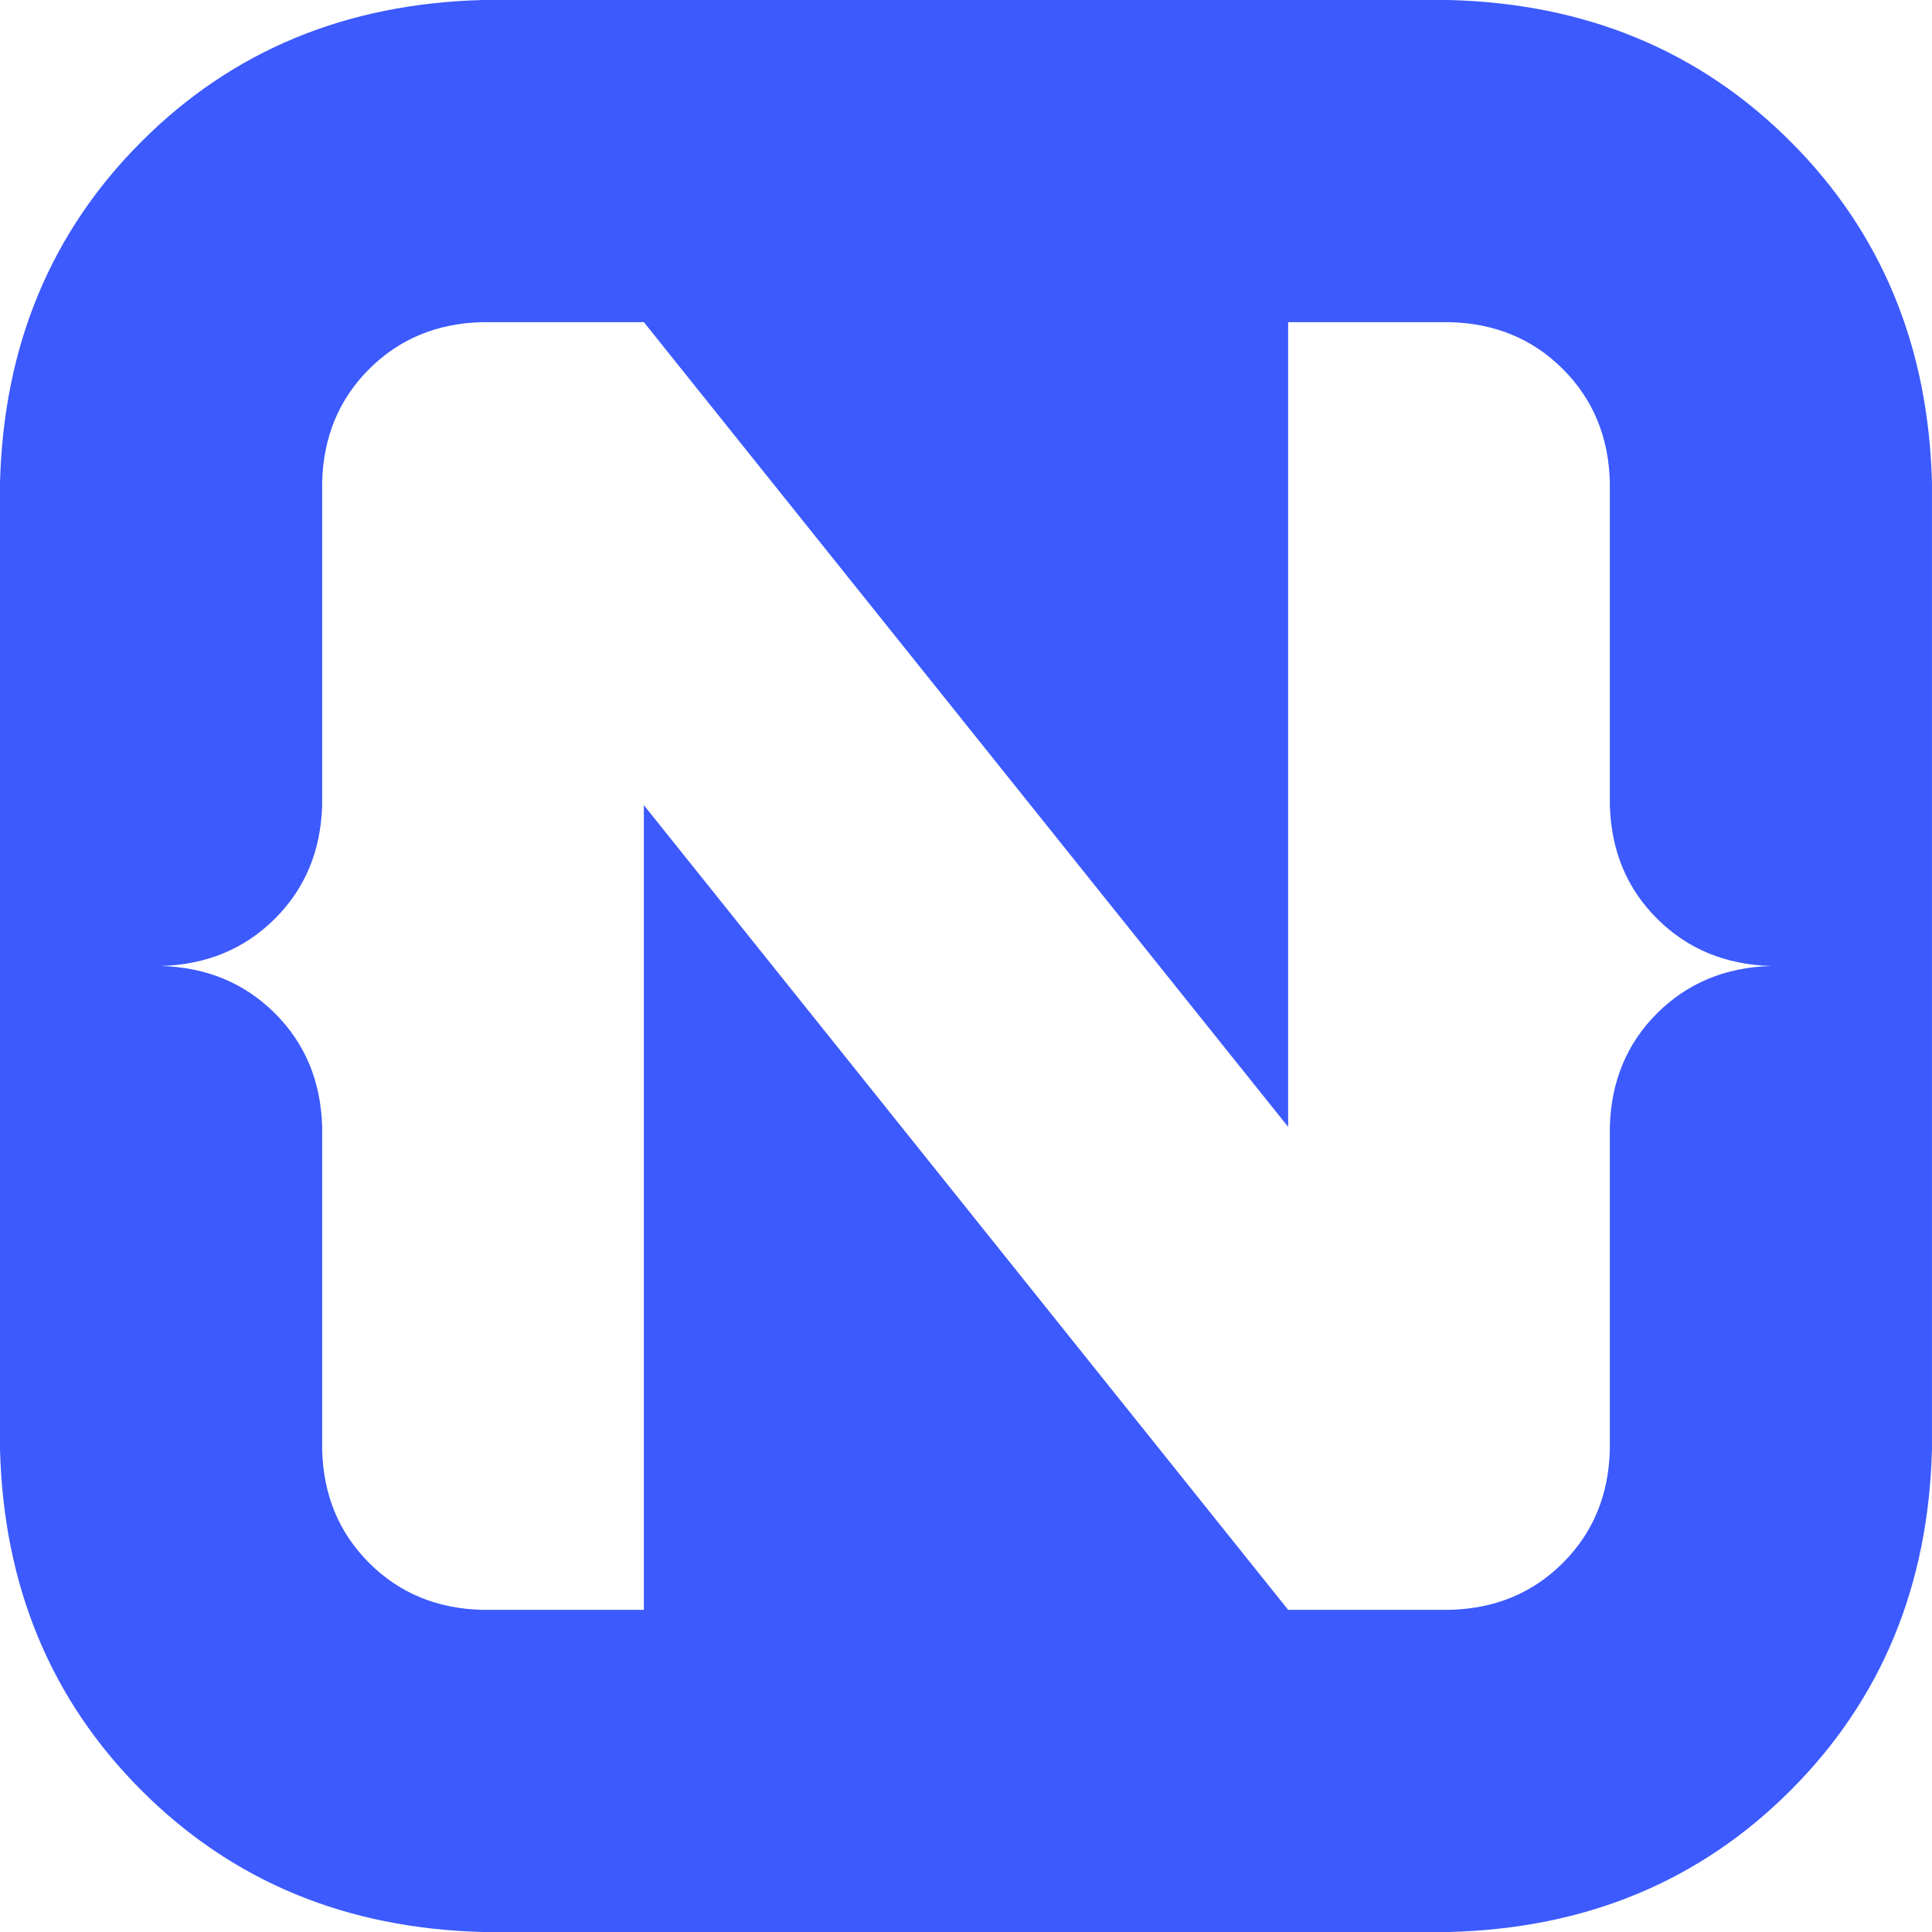
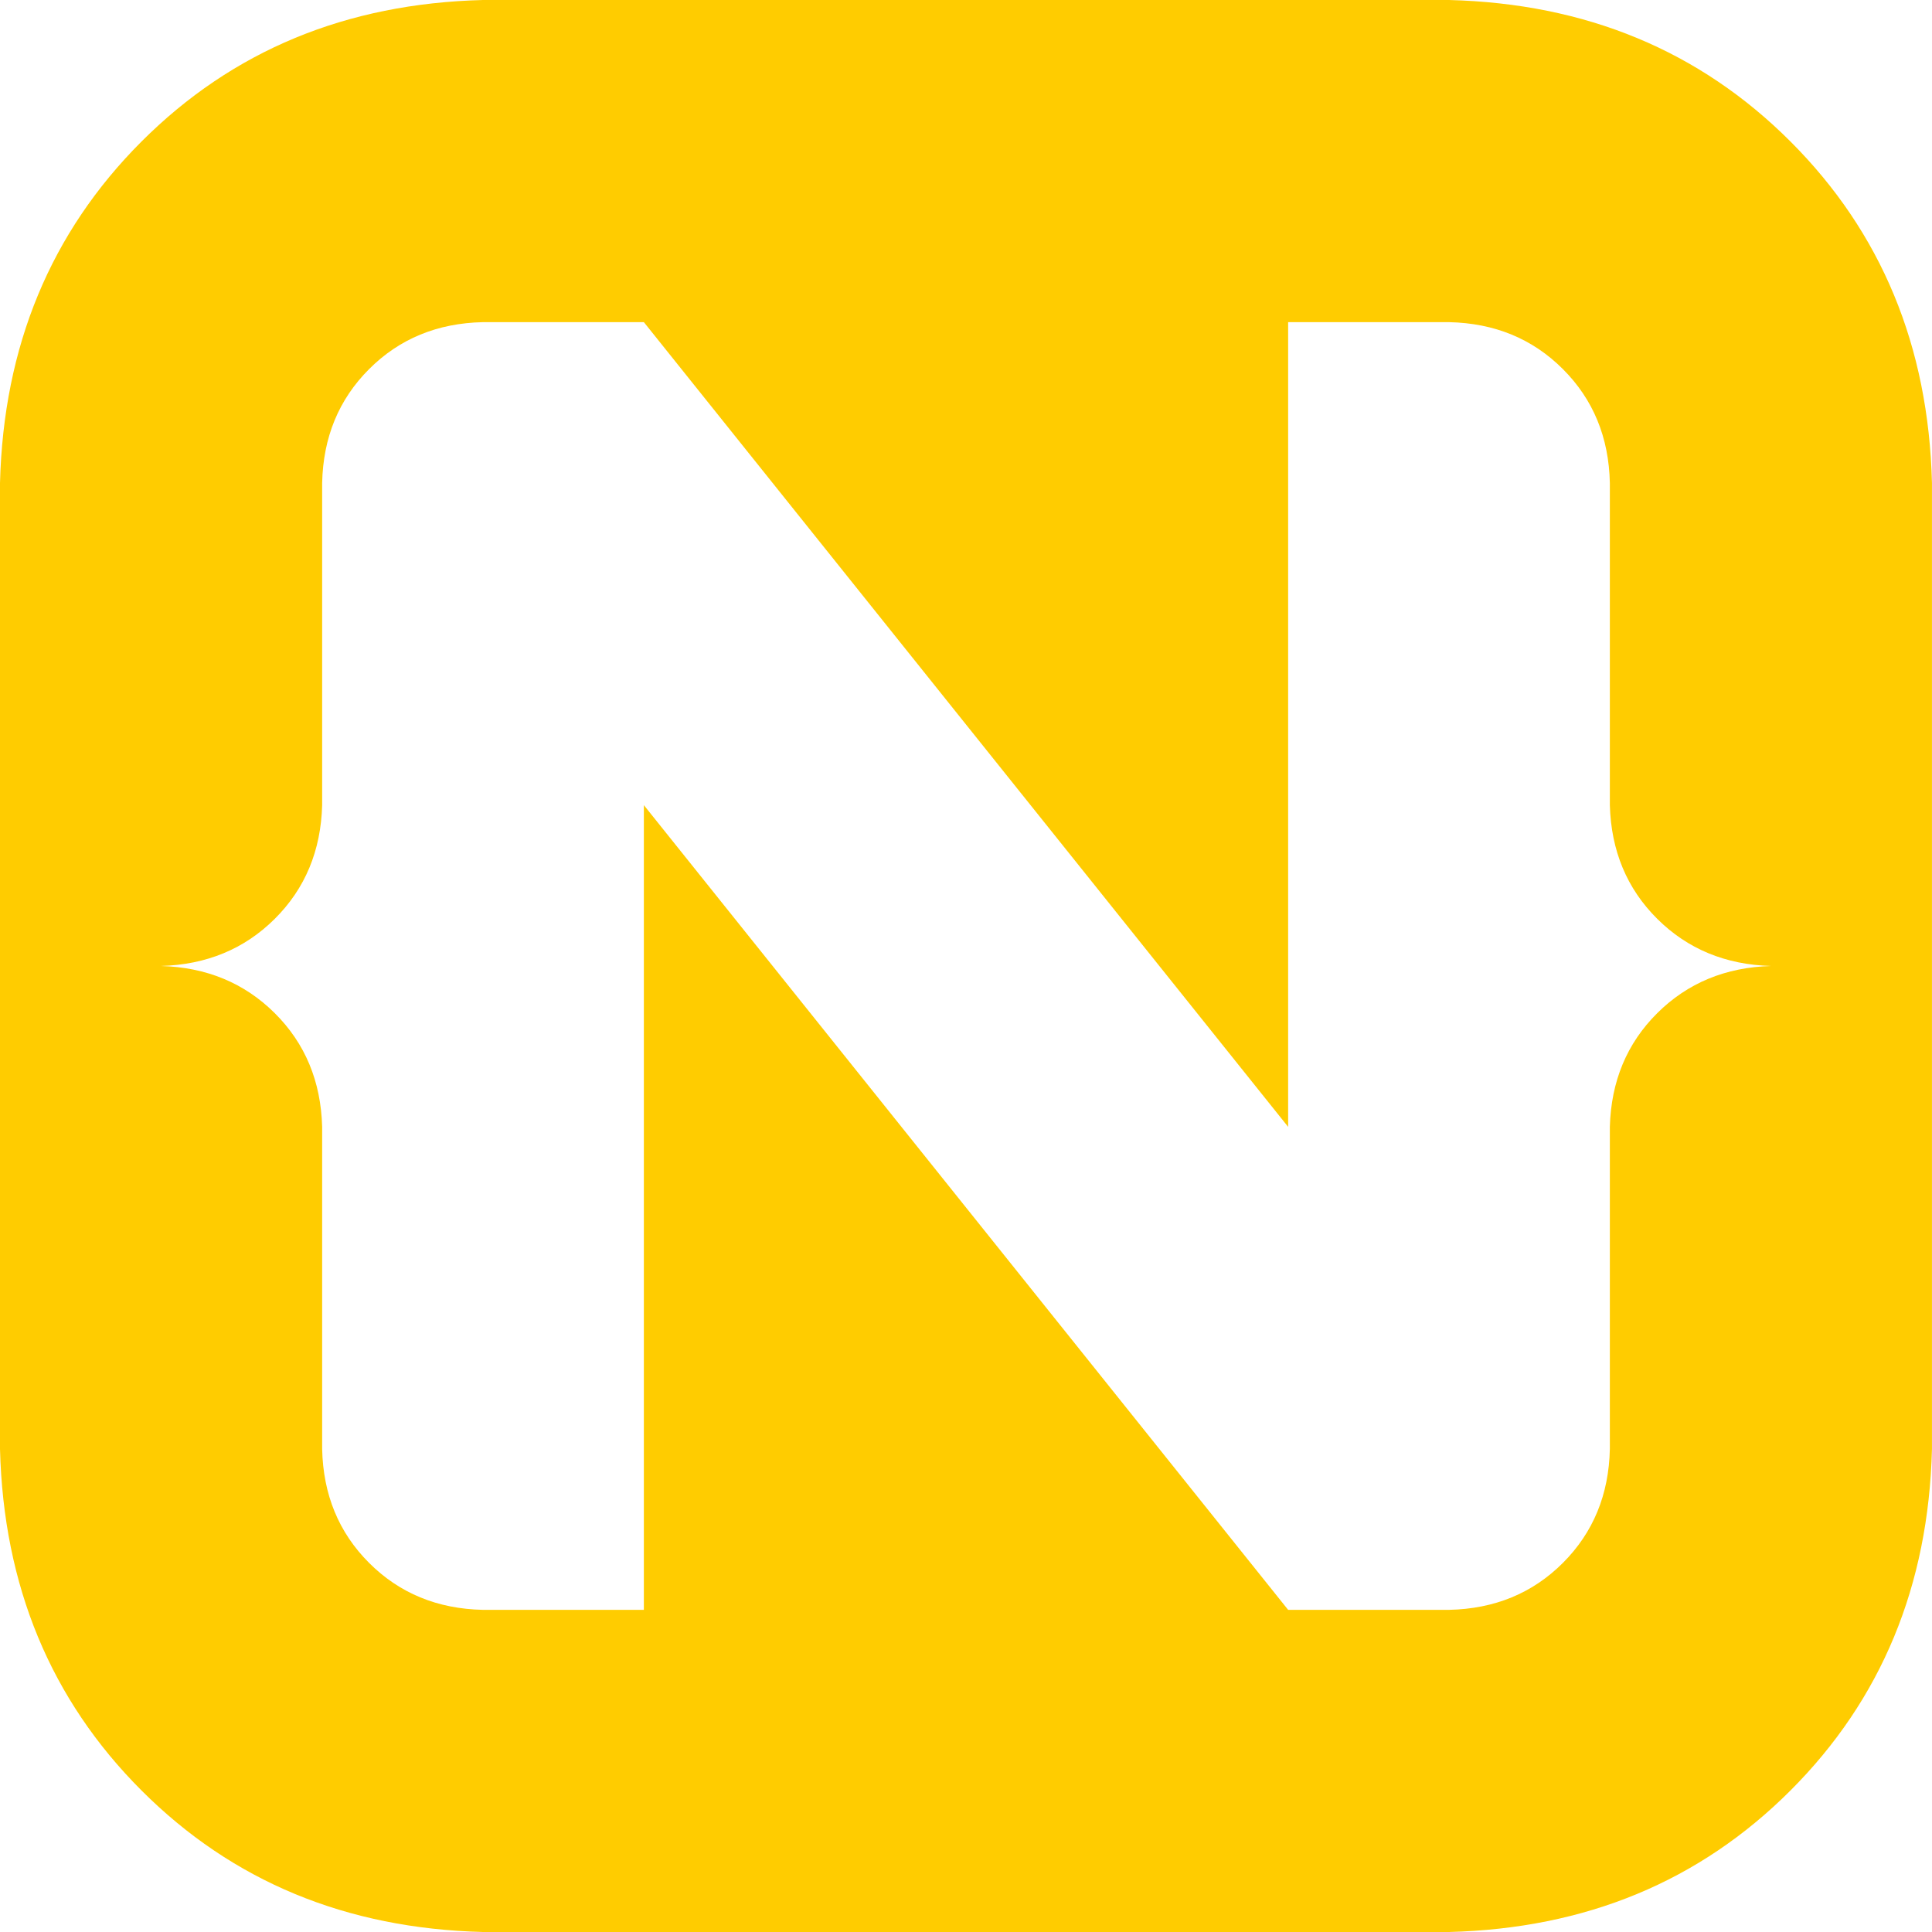
<svg xmlns="http://www.w3.org/2000/svg" width="256px" height="256px" viewBox="0 0 256 256" version="1.1" preserveAspectRatio="xMidYMid">
  <g>
-     <path d="M237.248,18.752 C249.289,30.792 255.539,45.874 255.996,63.999 L255.996,192.001 C255.539,210.121 249.289,225.208 237.248,237.248 C225.208,249.289 210.121,255.539 191.997,256 L63.999,256 C45.874,255.539 30.792,249.289 18.752,237.248 C6.711,225.208 0.461,210.121 0,192.001 L0,63.999 C0.461,45.874 6.711,30.792 18.752,18.752 C30.792,6.711 45.874,0.461 63.999,0 L191.997,0 C210.121,0.461 225.208,6.711 237.248,18.752 L237.248,18.752 L237.248,18.752 Z M219.593,121.752 C215.57,117.75 213.479,112.728 213.313,106.686 L213.313,63.999 C213.185,57.957 211.111,52.927 207.092,48.908 C203.073,44.885 198.038,42.815 191.997,42.687 L170.685,42.687 L170.685,149.314 L85.315,42.687 L63.999,42.687 C57.957,42.815 52.927,44.885 48.908,48.908 C44.885,52.927 42.815,57.957 42.687,63.999 L42.687,106.686 C42.521,112.728 40.43,117.75 36.407,121.752 C32.388,125.749 27.357,127.831 21.316,127.998 C27.357,128.169 32.388,130.251 36.407,134.248 C40.43,138.25 42.521,143.272 42.687,149.314 L42.687,192.001 C42.815,198.038 44.885,203.073 48.908,207.092 C52.927,211.111 57.957,213.185 63.999,213.313 L85.315,213.313 L85.315,106.686 L170.685,213.313 L191.997,213.313 C198.038,213.185 203.073,211.111 207.092,207.092 C211.111,203.073 213.185,198.038 213.313,192.001 L213.313,149.314 C213.479,143.272 215.57,138.25 219.593,134.248 C223.612,130.251 228.643,128.169 234.684,127.998 C228.643,127.831 223.612,125.749 219.593,121.752 L219.593,121.752 L219.593,121.752 Z" fill="#3C5AFD" />
+     <path d="M237.248,18.752 C249.289,30.792 255.539,45.874 255.996,63.999 L255.996,192.001 C255.539,210.121 249.289,225.208 237.248,237.248 C225.208,249.289 210.121,255.539 191.997,256 L63.999,256 C45.874,255.539 30.792,249.289 18.752,237.248 C6.711,225.208 0.461,210.121 0,192.001 L0,63.999 C0.461,45.874 6.711,30.792 18.752,18.752 C30.792,6.711 45.874,0.461 63.999,0 L191.997,0 C210.121,0.461 225.208,6.711 237.248,18.752 L237.248,18.752 L237.248,18.752 Z M219.593,121.752 C215.57,117.75 213.479,112.728 213.313,106.686 L213.313,63.999 C213.185,57.957 211.111,52.927 207.092,48.908 C203.073,44.885 198.038,42.815 191.997,42.687 L170.685,42.687 L170.685,149.314 L85.315,42.687 L63.999,42.687 C57.957,42.815 52.927,44.885 48.908,48.908 C44.885,52.927 42.815,57.957 42.687,63.999 L42.687,106.686 C42.521,112.728 40.43,117.75 36.407,121.752 C32.388,125.749 27.357,127.831 21.316,127.998 C27.357,128.169 32.388,130.251 36.407,134.248 C40.43,138.25 42.521,143.272 42.687,149.314 L42.687,192.001 C42.815,198.038 44.885,203.073 48.908,207.092 C52.927,211.111 57.957,213.185 63.999,213.313 L85.315,213.313 L85.315,106.686 L170.685,213.313 L191.997,213.313 C198.038,213.185 203.073,211.111 207.092,207.092 C211.111,203.073 213.185,198.038 213.313,192.001 L213.313,149.314 C213.479,143.272 215.57,138.25 219.593,134.248 C223.612,130.251 228.643,128.169 234.684,127.998 C228.643,127.831 223.612,125.749 219.593,121.752 L219.593,121.752 L219.593,121.752 Z" fill="#FFCC00" />
  </g>
</svg>
